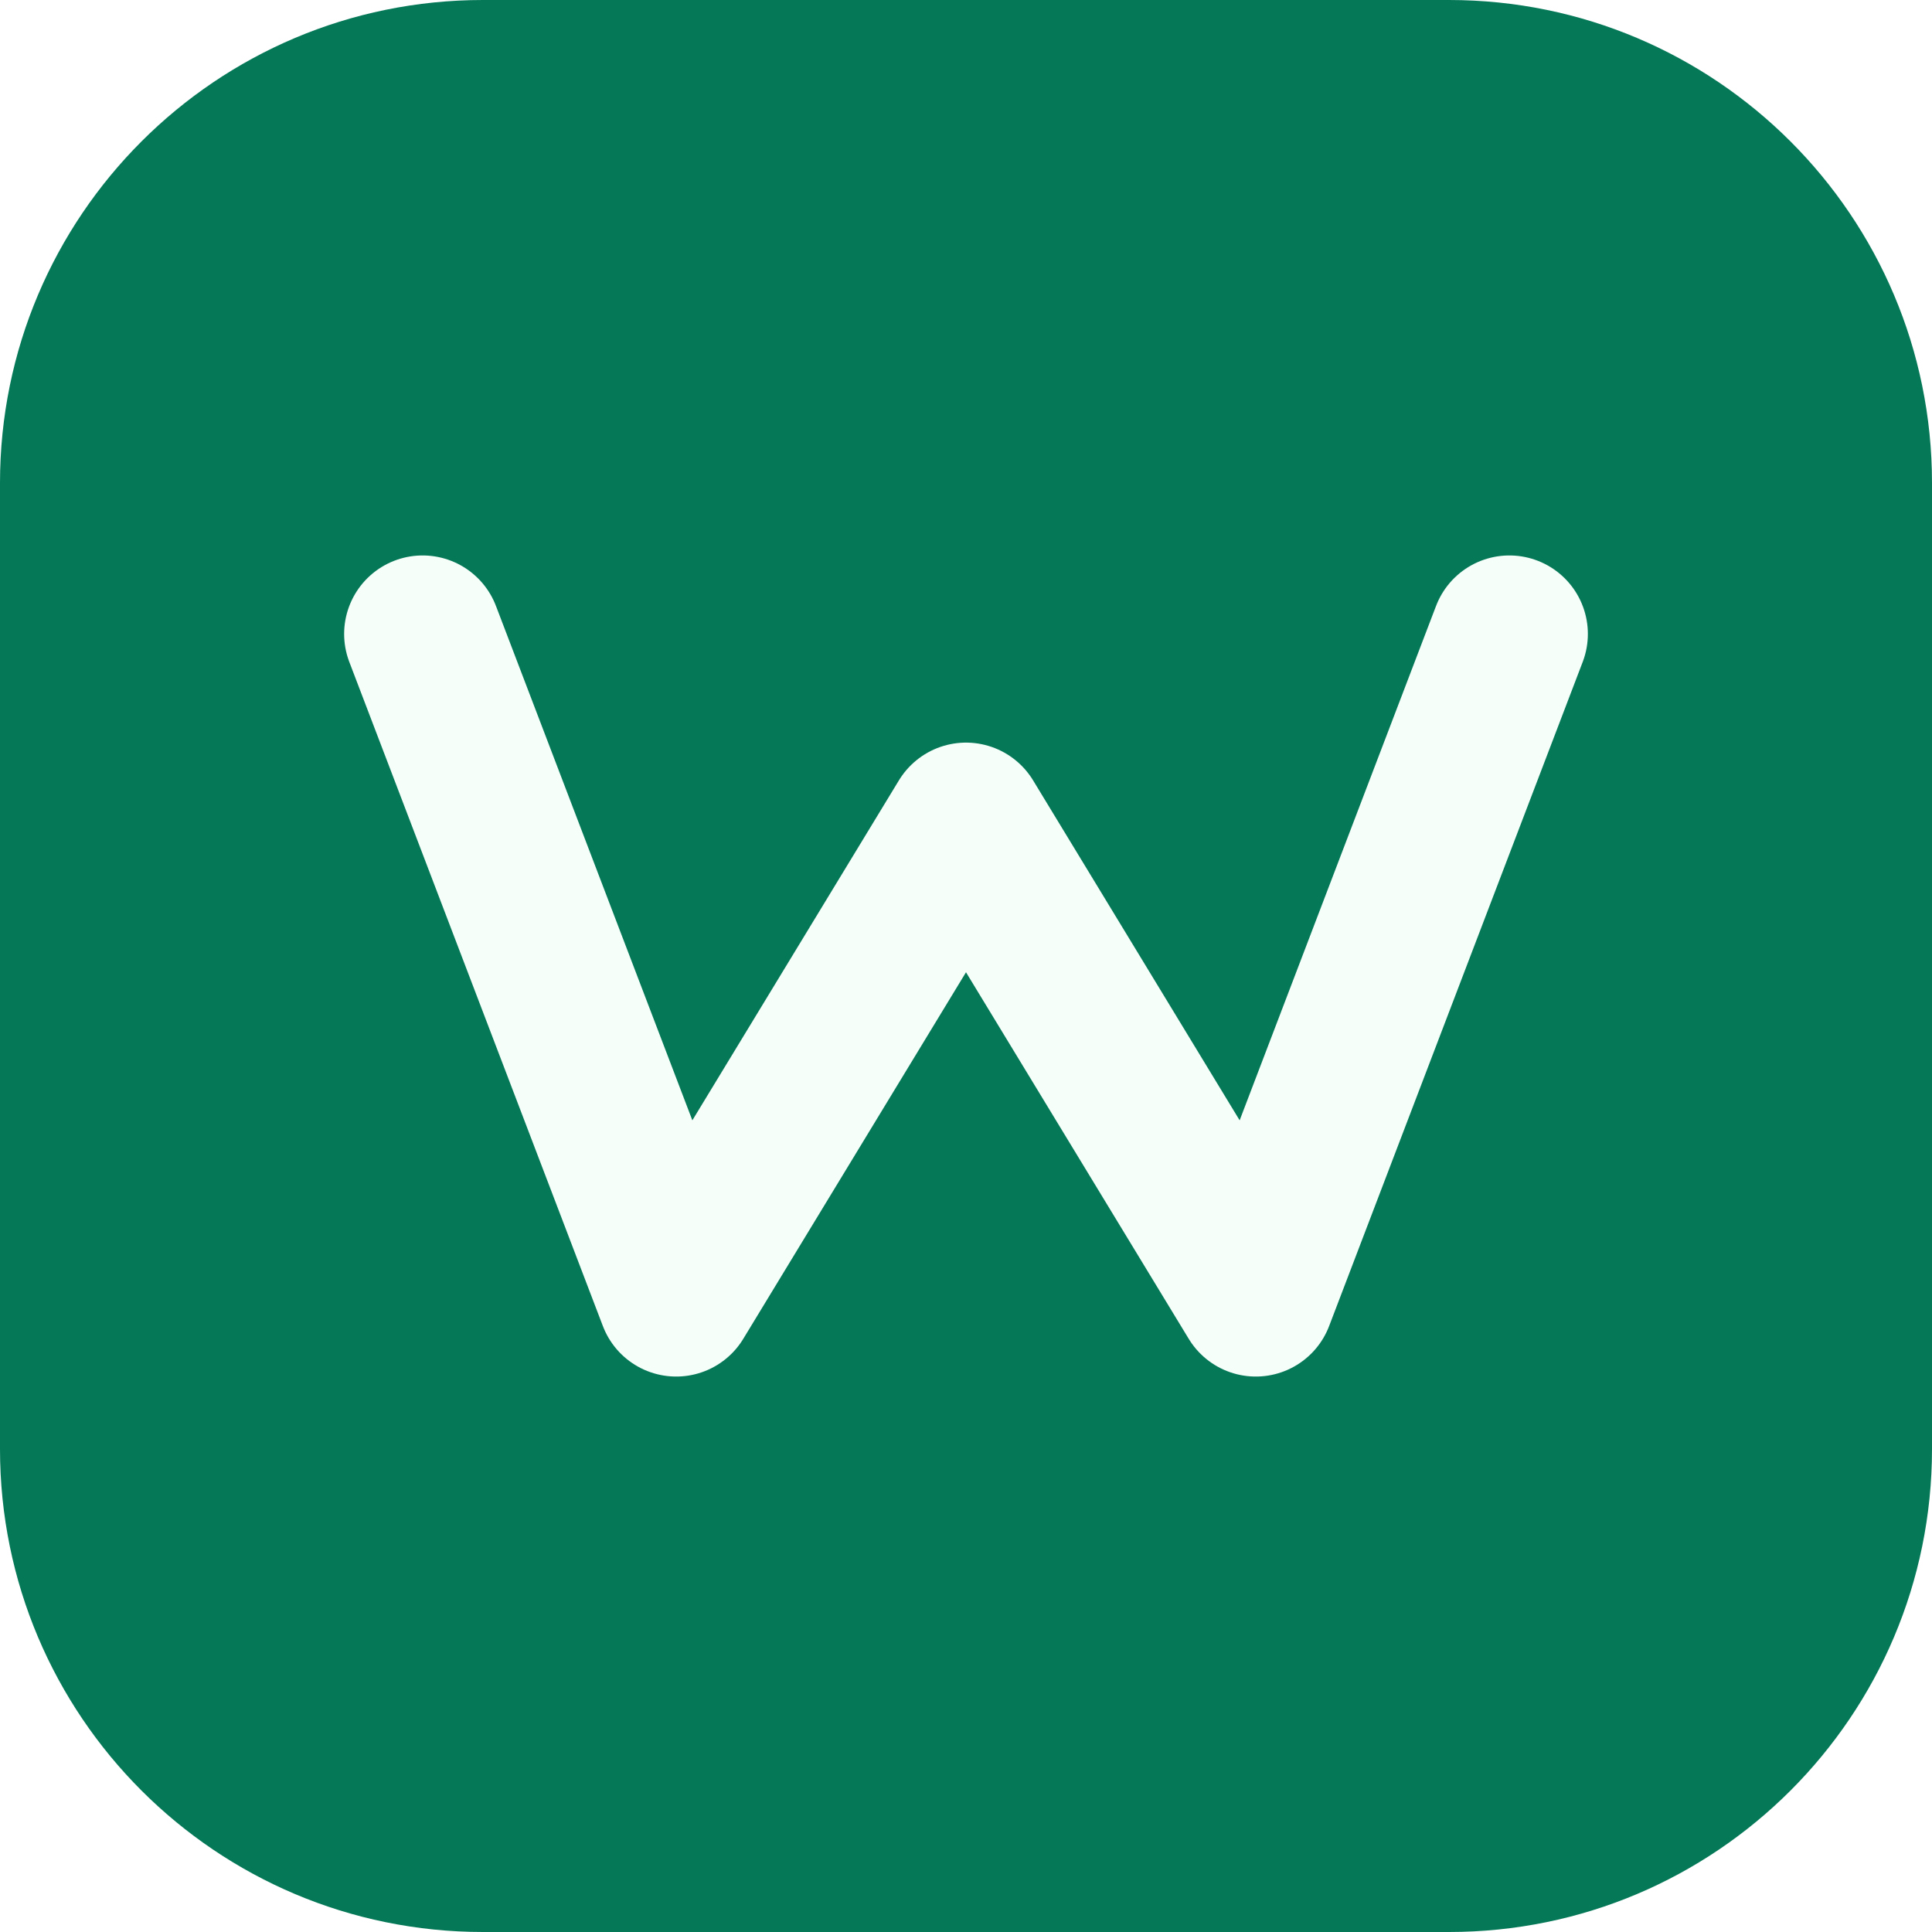
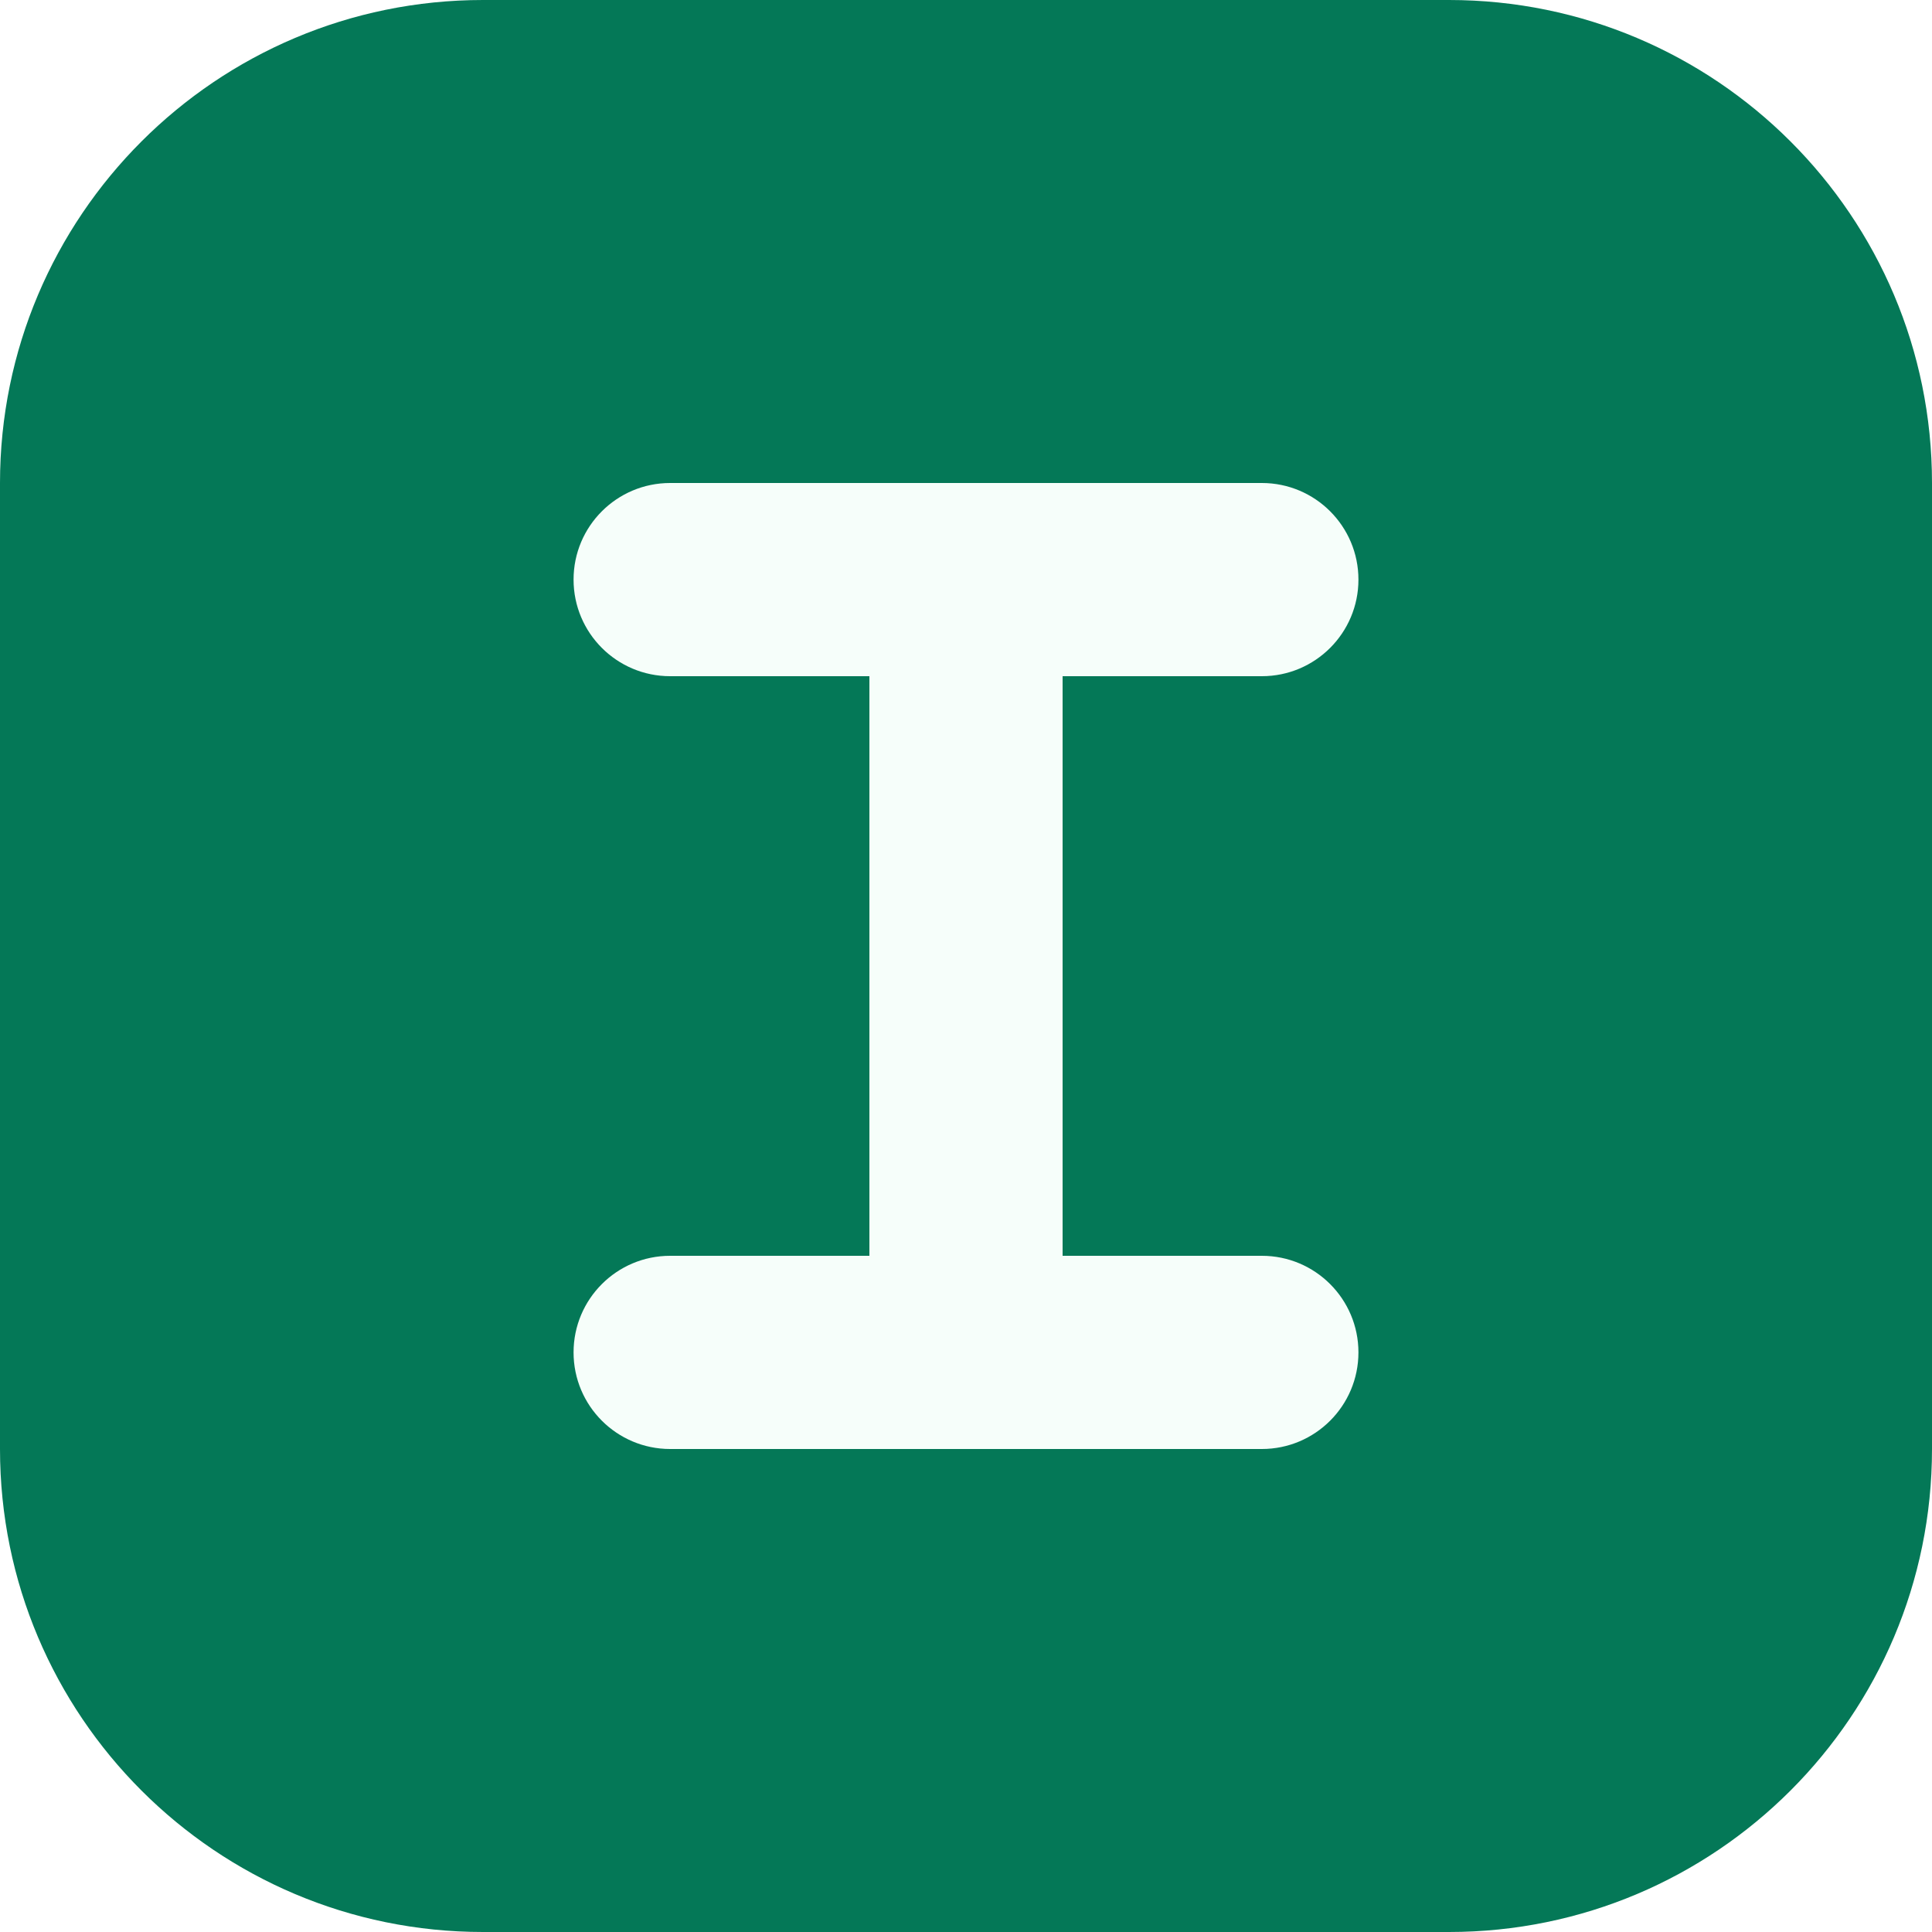
<svg xmlns="http://www.w3.org/2000/svg" viewBox="0 0 32 32" width="32" height="32">
  <rect width="32" height="32" rx="8" fill="#047857" />
-   <path d="M7 10.5 L11.2 21.5 L16 13.6 L20.8 21.5 L25 10.5" fill="none" stroke="#f6fefa" stroke-width="2.6" stroke-linecap="round" stroke-linejoin="round" />
+   <g fill="#f6fefa">
+     <rect x="9.5" y="8" width="13" height="3.2" rx="1.6" />
+     <rect x="14.4" y="8" width="3.2" height="16" rx="1.6" />
+     <rect x="9.5" y="20.8" width="13" height="3.2" rx="1.6" />
+   </g>
</svg>
